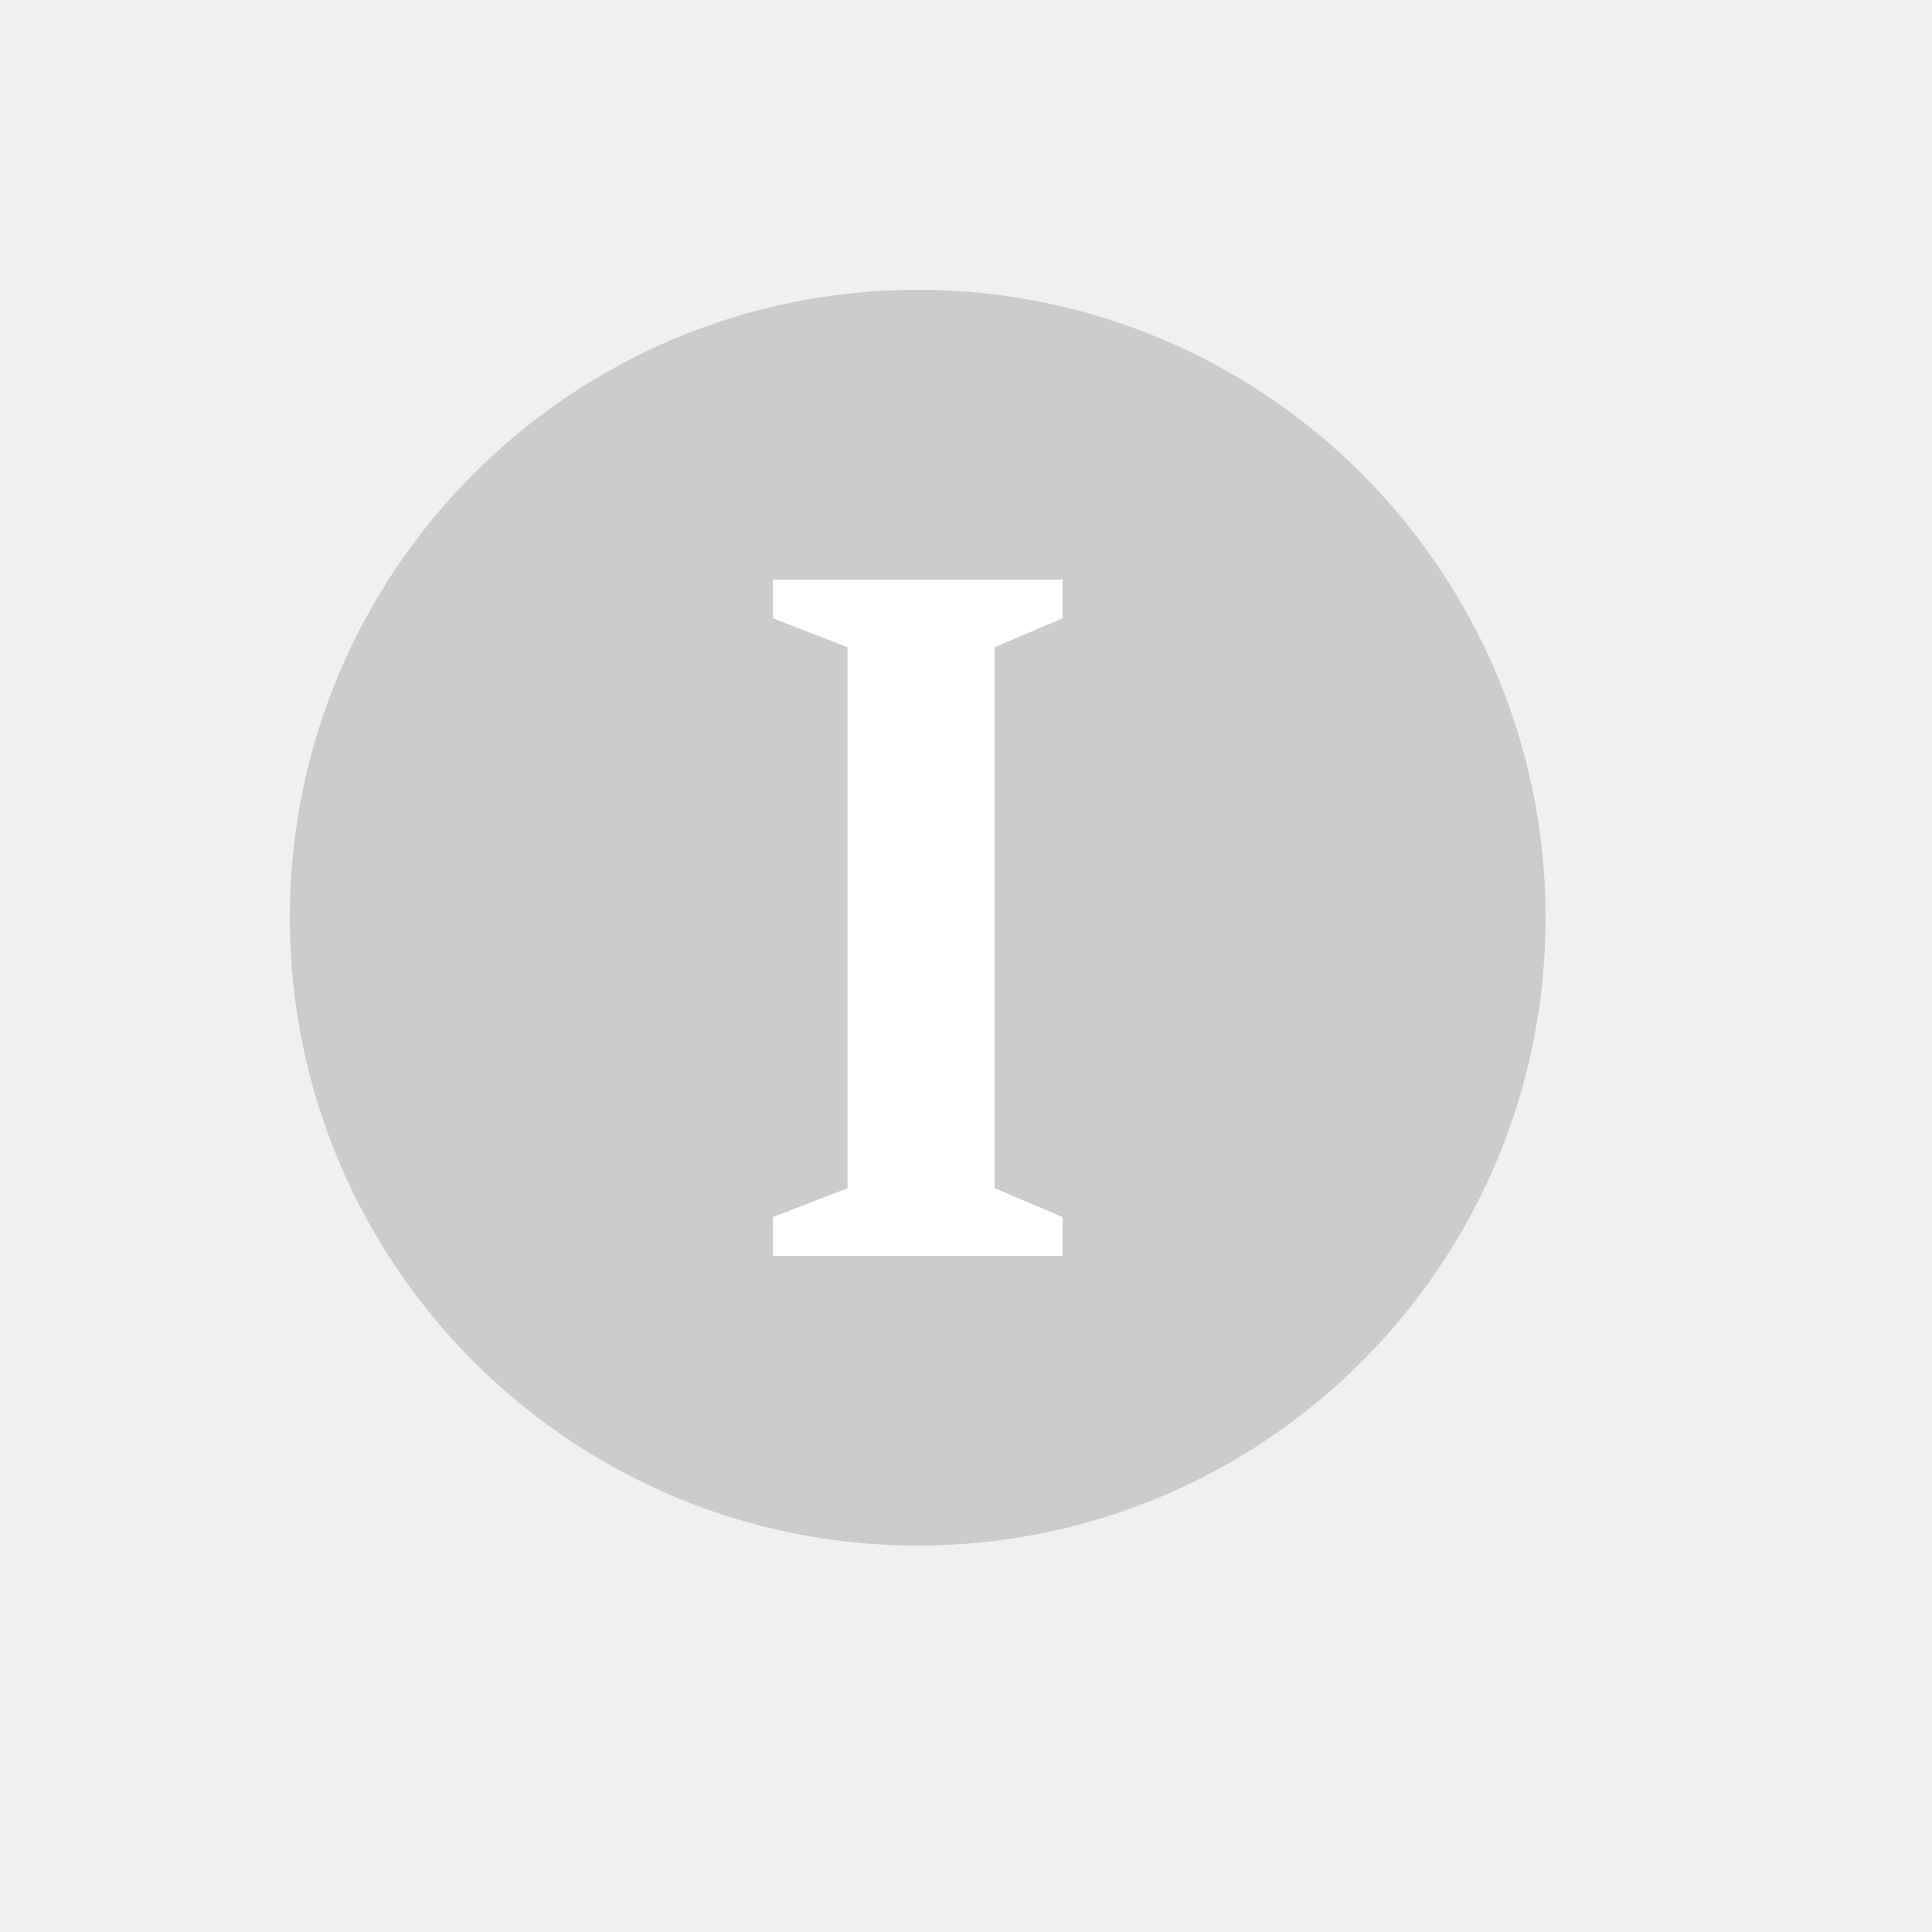
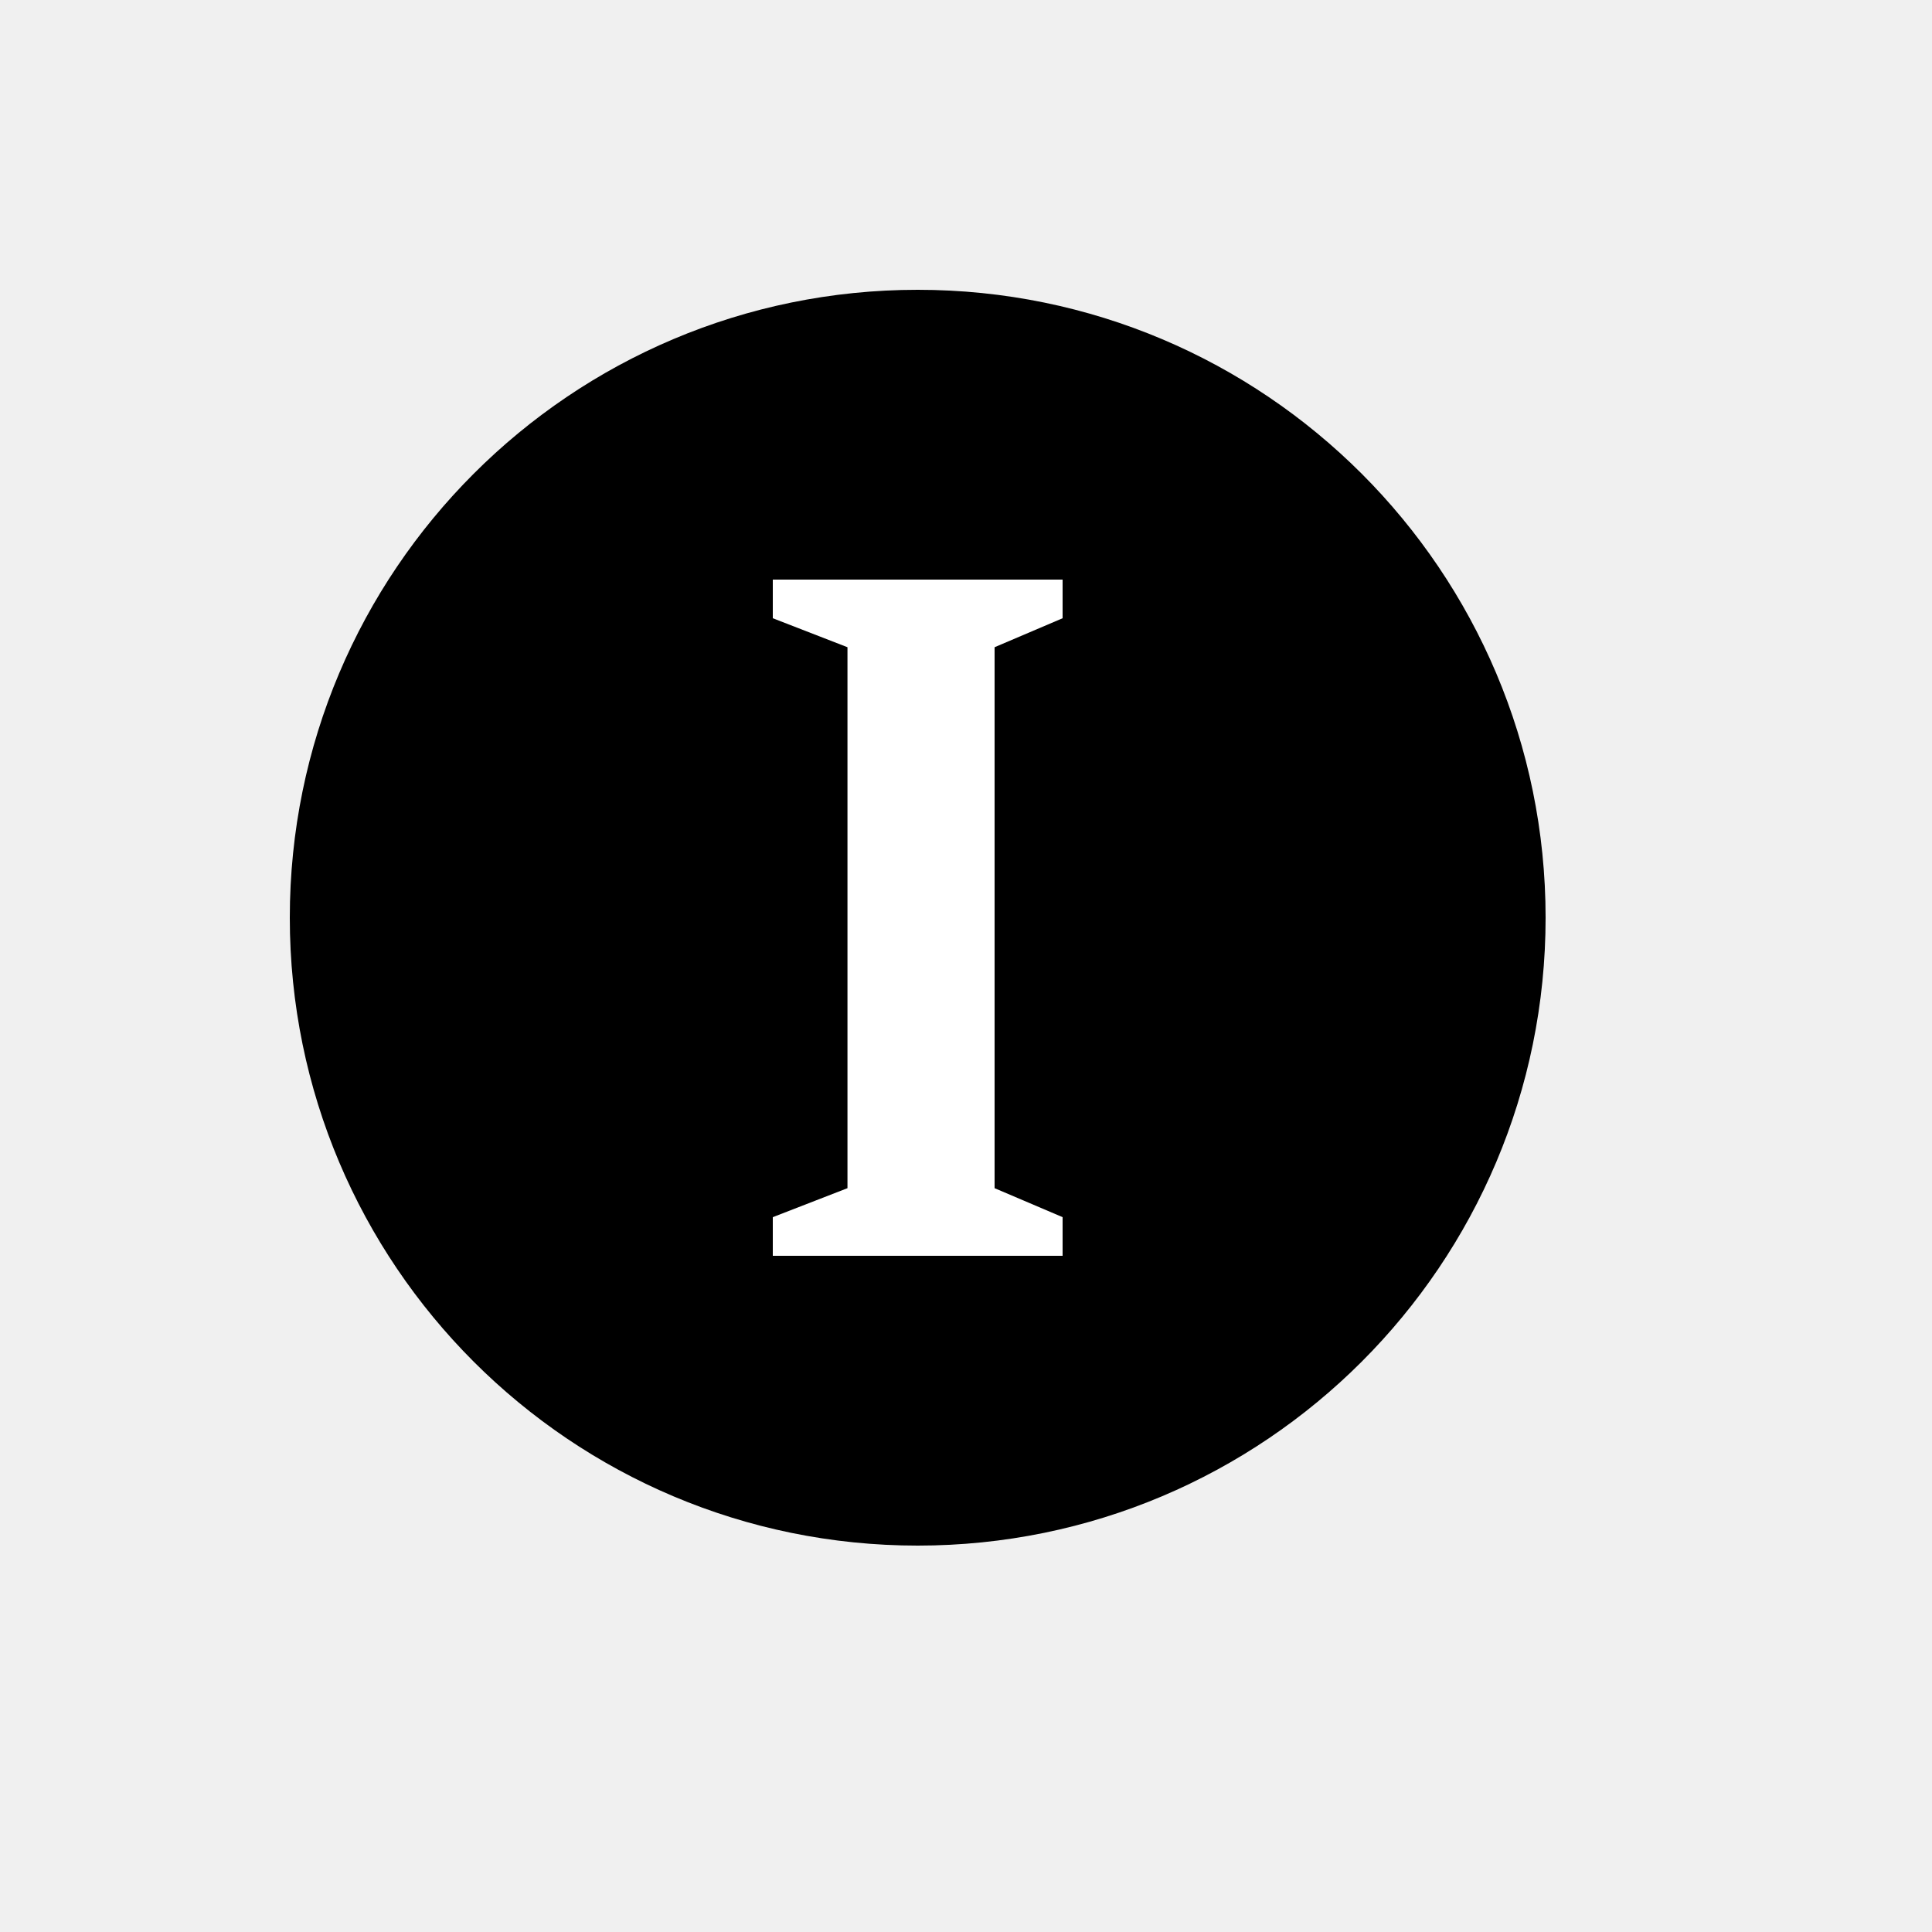
<svg xmlns="http://www.w3.org/2000/svg" width="20px" height="20px" viewBox="0 0 20 20" version="1.1">
  <g id="Website" stroke="none" stroke-width="1" fill="none" fill-rule="evenodd">
-     <circle id="Oval-2" stroke="#CCCCCC" fill="#CCCCCC" cx="9.5" cy="9.5" r="6" />
-     <polygon id="Path" fill="#FFFFFF" points="11 13 8 13 8 12.6 8.773 12.3 8.773 6.7 8 6.4 8 6 11 6 11 6.4 10.296 6.7 10.296 12.3 11 12.6" />
+     <circle id="Oval-2" stroke="currentColor" fill="currentColor" cx="9.5" cy="9.5" r="6" />
+     <polygon id="Path" fill="#fff" points="11 13 8 13 8 12.6 8.773 12.3 8.773 6.7 8 6.4 8 6 11 6 11 6.4 10.296 6.7 10.296 12.3 11 12.6" />
  </g>
</svg>
